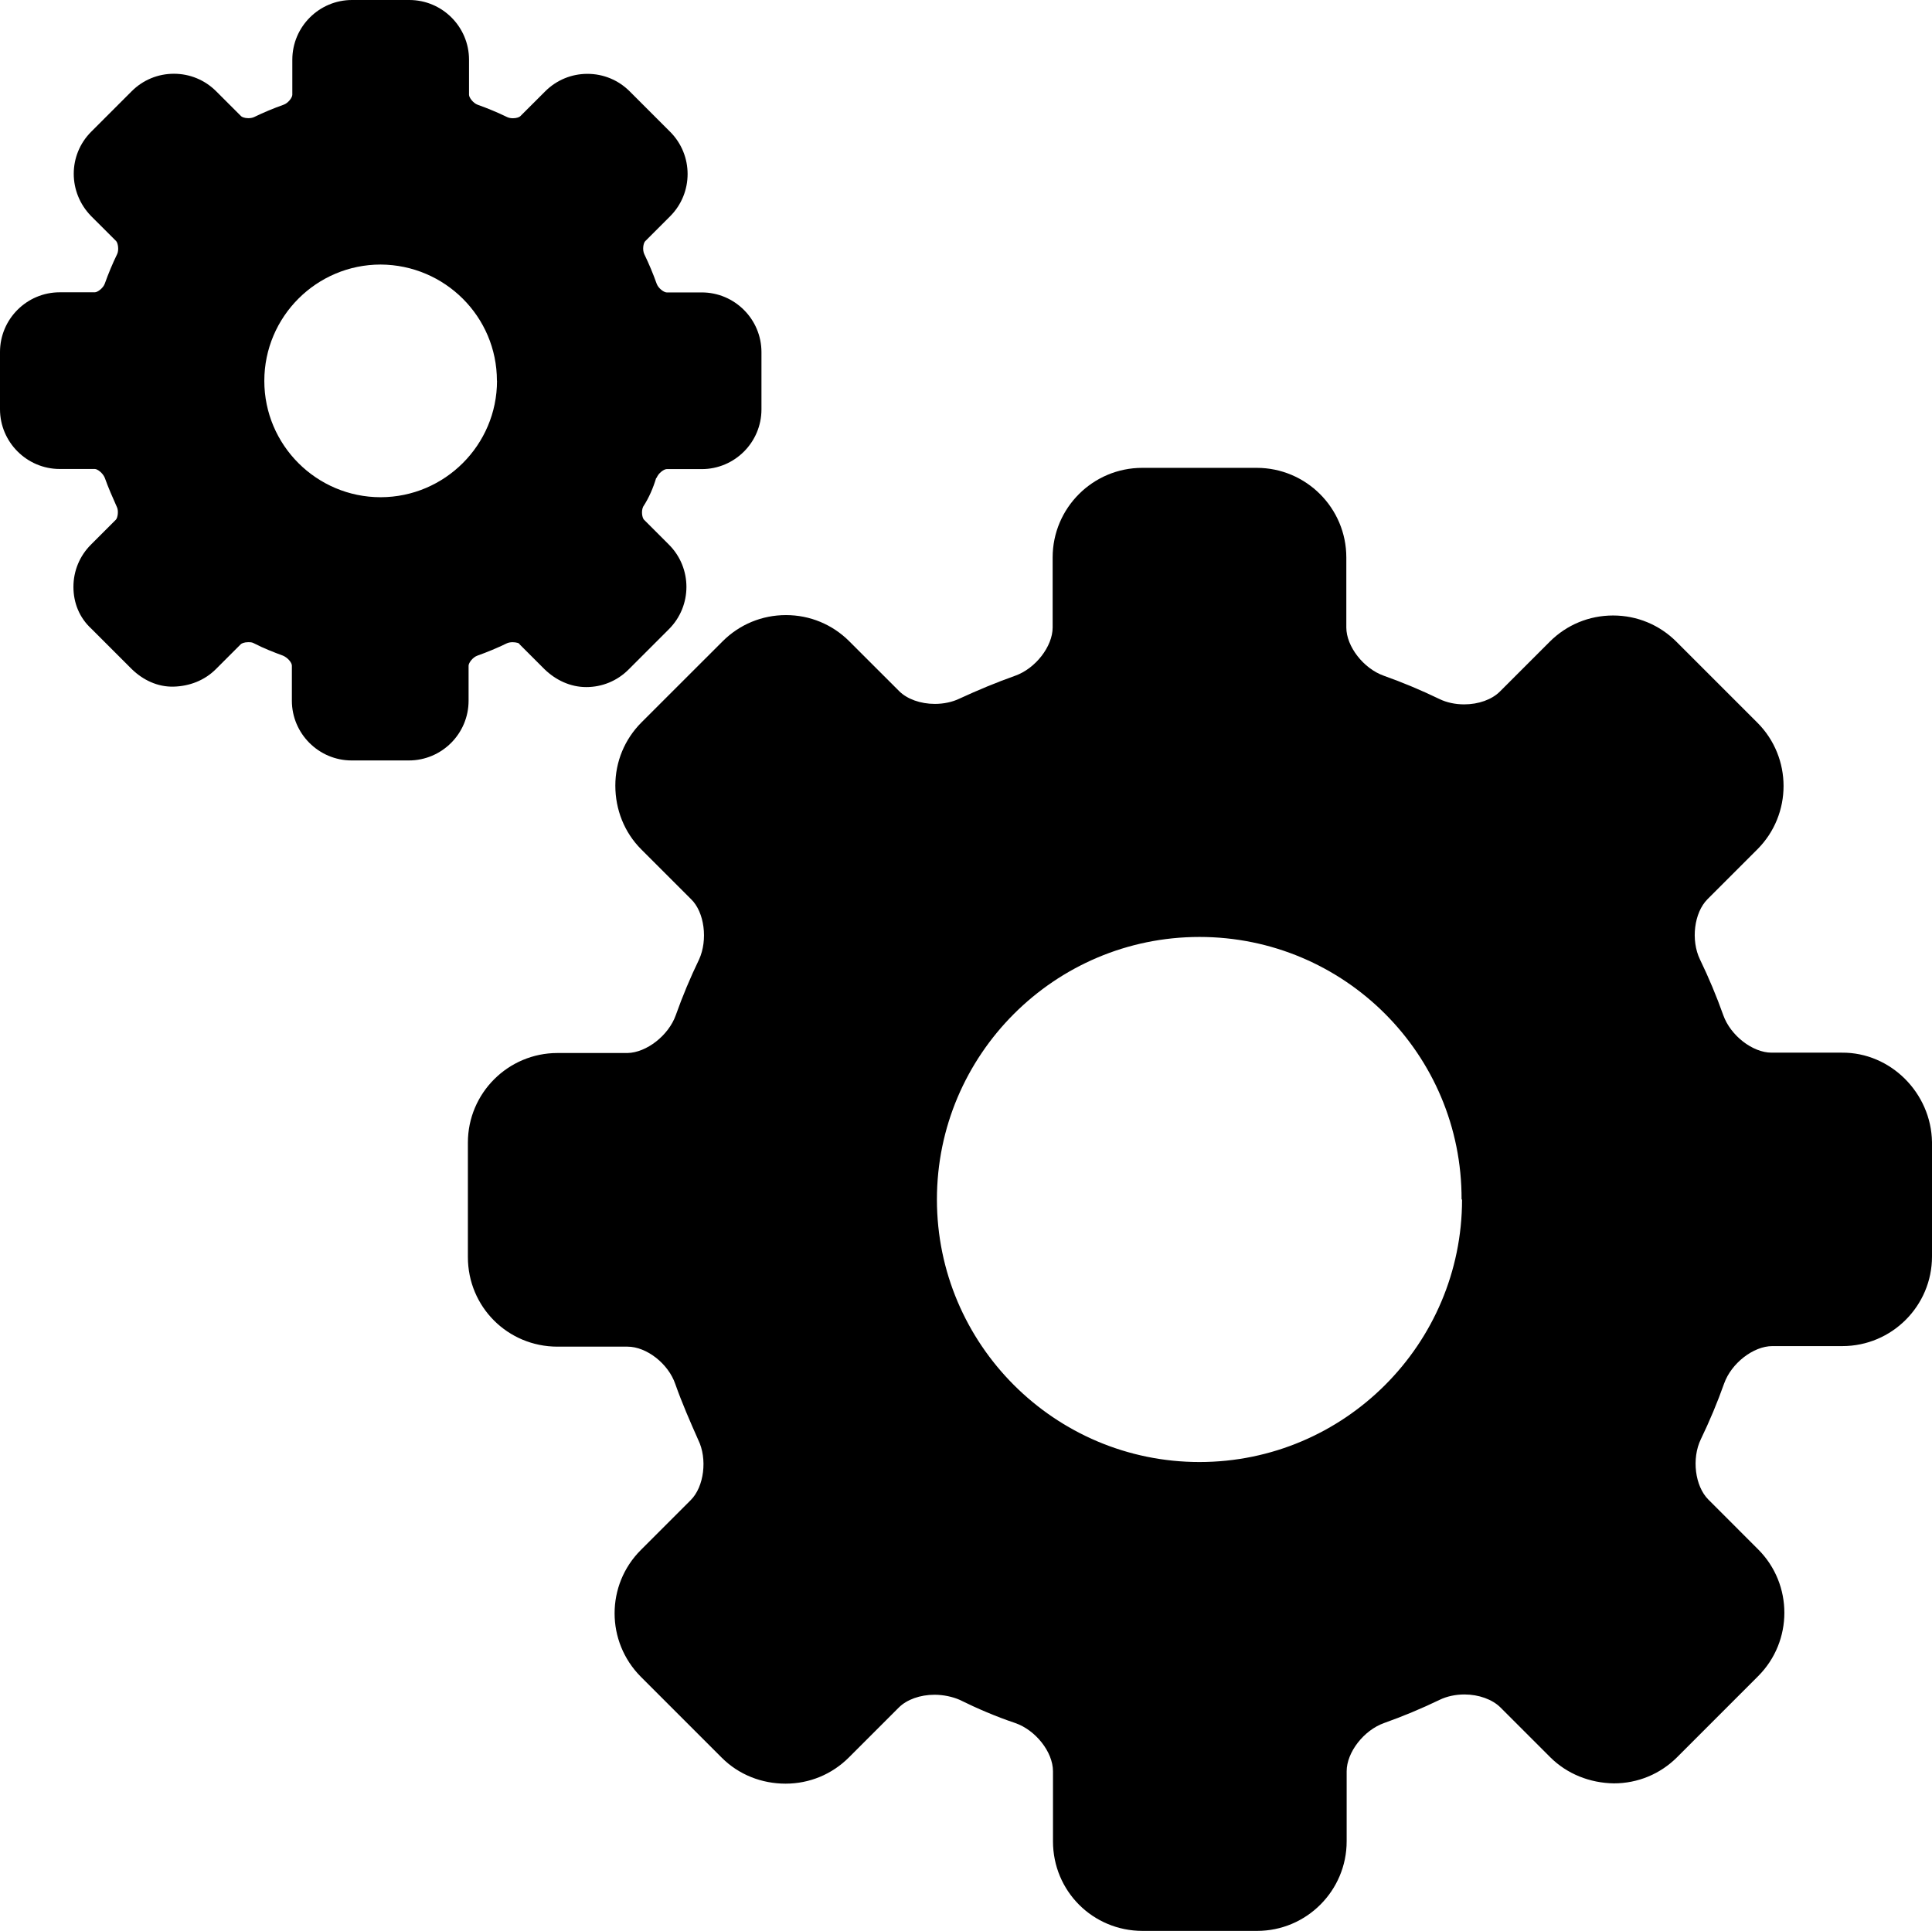
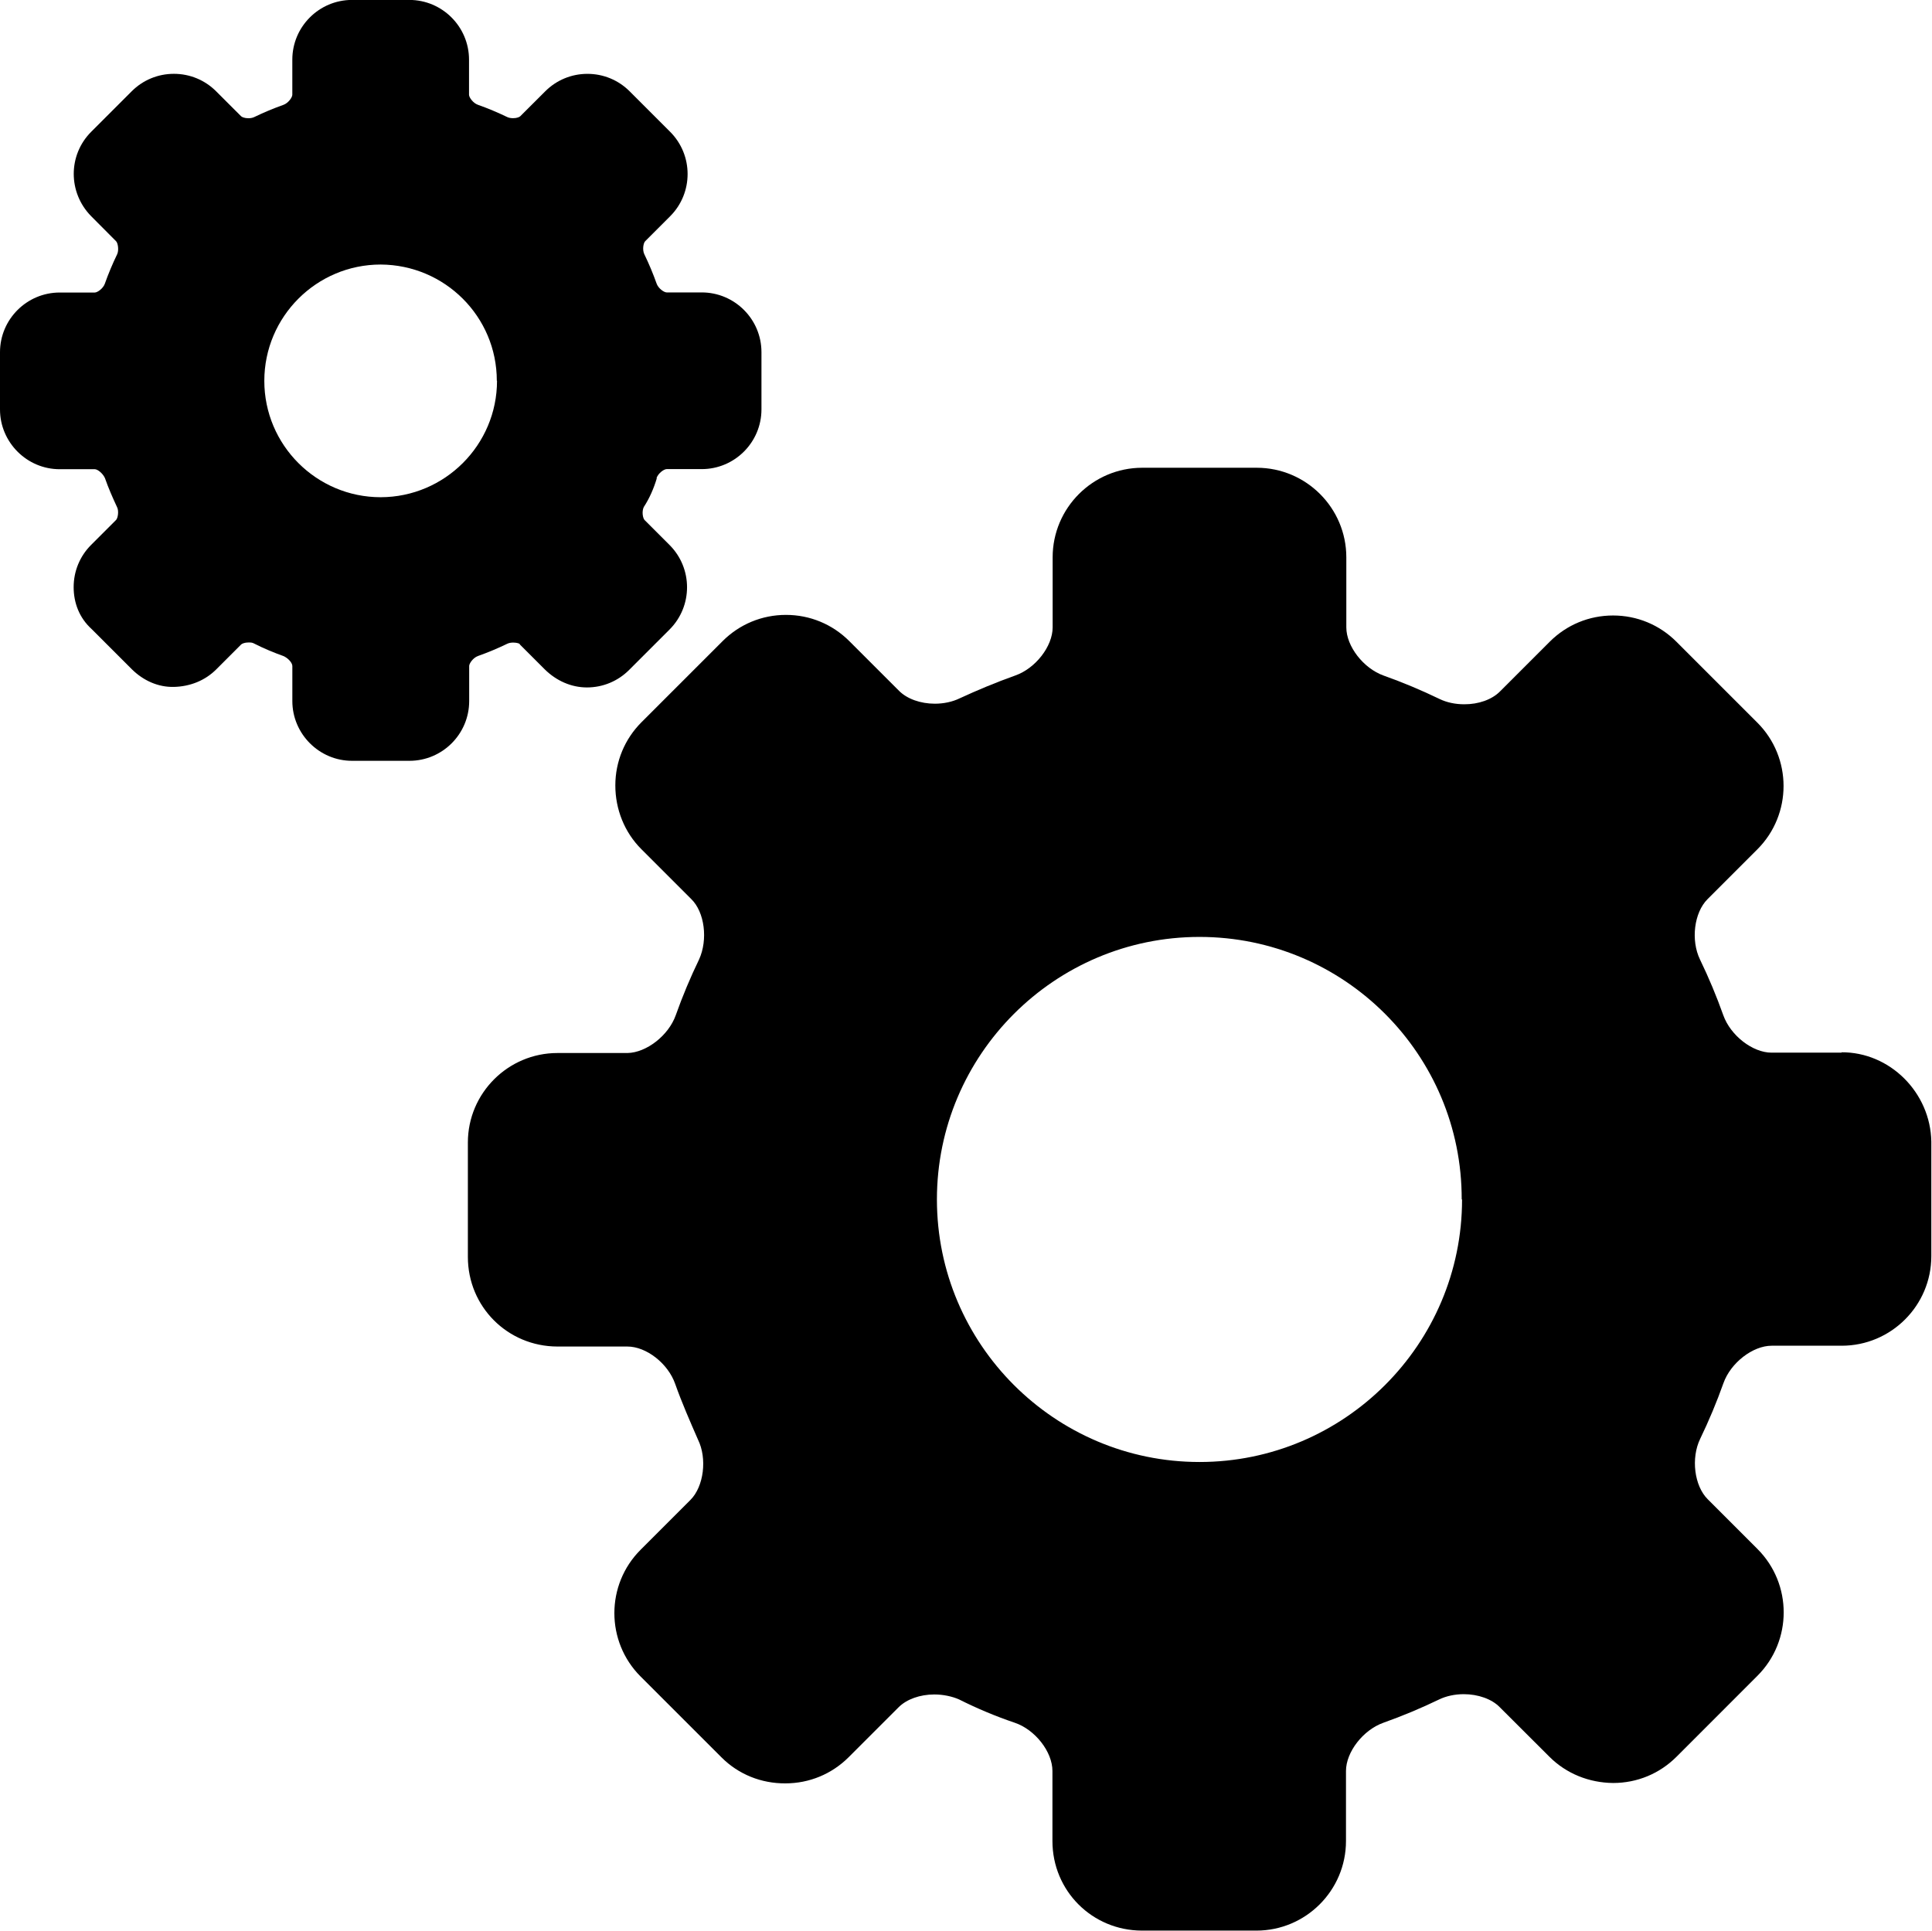
- <svg xmlns="http://www.w3.org/2000/svg" version="1.1" id="Layer_1" x="0px" y="0px" width="593.851px" height="593.582px" viewBox="12.806 102.512 593.851 593.582" enable-background="new 12.806 102.512 593.851 593.582" xml:space="preserve">
+ <svg xmlns="http://www.w3.org/2000/svg" version="1.1" x="0px" y="0px" width="593.851px" height="593.582px" viewBox="12.806 102.512 593.851 593.582" enable-background="new 12.806 102.512 593.851 593.582" xml:space="preserve">
  <g>
-     <path d="M578.869,426.113h-21.53c-5.826,0-12.619-5.272-14.835-11.515c-2.053-5.786-4.464-11.545-7.16-17.121   c-2.87-5.93-1.814-14.418,2.305-18.537l15.327-15.328c10.737-10.737,10.737-28.21,0-38.948l-24.878-24.877   c-5.202-5.202-12.117-8.066-19.474-8.066s-14.271,2.864-19.474,8.066l-15.328,15.328c-2.46,2.46-6.558,3.929-10.957,3.929   c-2.754,0-5.374-0.563-7.574-1.628c-5.578-2.699-11.346-5.113-17.145-7.176c-6.239-2.215-11.512-9.008-11.512-14.832v-21.533   c0-15.184-12.354-27.54-27.54-27.54h-35.19c-15.187,0-27.54,12.356-27.54,27.54v21.533c0,5.826-5.272,12.62-11.512,14.832   c-5.792,2.057-11.558,4.465-17.13,7.038c-2.163,1.047-4.847,1.622-7.558,1.622c-4.416,0-8.525-1.472-10.992-3.938l-15.303-15.297   c-5.202-5.202-12.118-8.066-19.477-8.066c-7.356,0-14.272,2.864-19.474,8.063l-24.902,24.887   c-5.205,5.199-8.069,12.115-8.072,19.471c0,7.344,2.754,14.382,7.956,19.584l15.328,15.327c4.122,3.978,5.202,12.546,2.448,18.55   c-2.69,5.565-5.098,11.321-7.151,17.111c-2.215,6.239-9.005,11.512-14.832,11.628h-21.53c-15.187,0-27.54,12.356-27.54,27.54   v35.189c0,15.301,12.24,27.54,27.54,27.54h21.53c5.826,0,12.546,5.202,14.688,11.509c2.05,5.814,4.59,11.628,7.038,17.136   c2.867,5.814,1.836,14.426-2.32,18.55l-15.327,15.328c-10.738,10.737-10.738,28.151,0,38.947l24.911,24.915   c5.202,5.201,12.24,7.956,19.584,7.956c7.356,0,14.272-2.864,19.474-8.066l15.328-15.327c2.466-2.467,6.573-3.938,10.985-3.938   c2.751,0,5.508,0.611,7.649,1.529c5.575,2.755,11.322,5.202,17.137,7.158c6.239,2.142,11.628,8.874,11.628,14.835v21.533   c0,15.3,12.24,27.539,27.54,27.539h35.189c15.188,0,27.54-12.355,27.54-27.539v-21.533c0-5.827,5.272-12.62,11.512-14.832   c5.793-2.057,11.558-4.465,17.13-7.157c2.164-1.047,4.848-1.622,7.559-1.622c4.415,0,8.567,1.53,11.016,3.938l15.328,15.327   c5.201,5.202,12.239,7.956,19.584,8.066c7.359,0,14.274-2.867,19.477-8.072l24.887-24.902c10.731-10.74,10.731-28.213-0.003-38.951   l-15.315-15.321c-4.118-4.118-5.174-12.613-2.307-18.547c2.692-5.569,5.098-11.331,7.154-17.12   c2.212-6.239,9.002-11.509,14.828-11.509h21.53c15.187,0,27.54-12.356,27.54-27.54v-35.19   c-0.248-15.055-12.711-27.601-27.705-27.476H578.869z M462.207,471.248c0,44.502-36.206,80.708-80.708,80.708   c-44.501,0-80.707-36.206-80.707-80.708c0-44.501,36.206-80.707,80.707-80.707c44.502,0,80.708,36.059,80.561,80.707H462.207z" />
-     <path d="M214.634,249.423c0.521-1.466,2.262-2.702,3.082-2.702H228.5c10.123,0,18.36-8.234,18.36-18.36v-17.595   c0-10.125-8.237-18.36-18.36-18.36h-10.781c-0.82,0-2.561-1.236-3.081-2.702c-1.083-3.051-2.353-6.089-3.776-9.024   c-0.664-1.374-0.312-3.446,0.263-4.021l7.666-7.665c7.157-7.161,7.157-18.807,0-25.964l-12.439-12.439   c-3.467-3.467-8.079-5.376-12.983-5.376c-4.905,0-9.517,1.913-12.984,5.379l-7.662,7.65c-0.239,0.238-1.059,0.621-2.237,0.621   c-0.67,0-1.319-0.128-1.784-0.355c-2.94-1.423-5.976-2.693-9.024-3.773c-1.469-0.521-2.705-2.265-2.705-3.082v-10.784   c0-10.125-8.237-18.36-18.36-18.36h-17.595c-10.123,0-18.36,8.235-18.36,18.36v10.784c0,0.82-1.236,2.558-2.702,3.06   c-3.063,1.086-6.102,2.359-9.03,3.776c-0.462,0.224-1.114,0.352-1.784,0.352c-1.178,0-1.995-0.379-2.233-0.618l-7.666-7.662   c-3.467-3.467-8.078-5.376-12.983-5.376s-9.514,1.909-12.98,5.376l-12.439,12.439c-7.157,7.16-7.157,18.666,0,25.967l7.662,7.65   c0.575,0.612,0.918,2.754,0.306,4.018c-1.423,2.938-2.693,5.976-3.776,9.027c-0.52,1.466-2.264,2.705-3.081,2.705H31.166   c-10.123,0-18.36,8.234-18.36,18.36v17.595c0,10.098,8.262,18.36,18.36,18.36H41.95c0.82,0,2.448,1.224,3.06,2.702   c1.083,3.06,2.448,6.12,3.672,8.874c0.664,1.224,0.306,3.446-0.263,4.021l-7.666,7.665c-3.467,3.467-5.376,8.079-5.376,12.983   c0,4.896,1.836,9.486,5.508,12.852l12.439,12.436c3.467,3.366,7.956,5.508,12.852,5.376s9.513-1.91,12.98-5.376l7.665-7.665   c0.239-0.239,1.059-0.622,2.237-0.622c0.67,0,1.224,0,1.836,0.355c2.941,1.53,6.12,2.754,8.874,3.773   c1.469,0.612,2.754,2.142,2.754,3.082v10.784c0,10.098,8.262,18.36,18.36,18.36h17.595c10.123,0,18.36-8.234,18.36-18.36v-10.781   c0-0.82,1.236-2.558,2.702-3.078c3.051-1.083,6.086-2.353,9.024-3.776c0.465-0.226,1.117-0.354,1.787-0.354   c1.178,0,2.142,0.306,2.142,0.621l7.666,7.665c3.467,3.366,7.956,5.508,12.852,5.508c4.905,0,9.514-1.91,12.981-5.376   l12.438-12.439c7.158-7.161,7.158-18.807,0-25.964l-7.662-7.662c-0.575-0.575-0.93-2.65-0.266-4.021   c1.784-2.721,3.087-5.781,4.005-8.844H214.634z M165.577,219.563c0,19.719-16.043,35.765-35.762,35.802   c-19.722,0-35.765-16.043-35.765-35.765s16.043-35.765,35.765-35.765c19.719,0.107,35.731,16.019,35.731,35.729H165.577z" />
+     <path d="M578.869 426.113h-21.53c-5.826 0-12.619-5.272-14.835-11.515c-2.053-5.786-4.464-11.545-7.16-17.121 c-2.87-5.93-1.814-14.418 2.305-18.537l15.327-15.328c10.737-10.737 10.737-28.21 0-38.948l-24.878-24.877 c-5.202-5.202-12.117-8.066-19.474-8.066s-14.271 2.864-19.474 8.066l-15.328 15.328c-2.46 2.46-6.558 3.929-10.957 3.9 c-2.754 0-5.374-0.563-7.574-1.628c-5.578-2.699-11.346-5.113-17.145-7.176c-6.239-2.215-11.512-9.008-11.512-14.832v-21.533 c0-15.184-12.354-27.54-27.54-27.54h-35.19c-15.187 0-27.54 12.356-27.54 27.54v21.533c0 5.826-5.272 12.62-11.512 14.8 c-5.792 2.057-11.558 4.465-17.13 7.038c-2.163 1.047-4.847 1.622-7.558 1.622c-4.416 0-8.525-1.472-10.992-3.938l-15.303-15.297 c-5.202-5.202-12.118-8.066-19.477-8.066c-7.356 0-14.272 2.864-19.474 8.063l-24.902 24.9 c-5.205 5.199-8.069 12.115-8.072 19.471c0 7.3 2.8 14.4 8 19.584l15.328 15.327c4.122 4 5.2 12.5 2.4 18.6 c-2.69 5.565-5.098 11.321-7.151 17.111c-2.215 6.239-9.005 11.512-14.832 11.628h-21.53c-15.187 0-27.54 12.356-27.54 27.5 v35.189c0 15.3 12.2 27.5 27.5 27.54h21.53c5.826 0 12.5 5.2 14.7 11.509c2.05 5.8 4.6 11.6 7 17.1 c2.867 5.8 1.8 14.426-2.32 18.55l-15.327 15.328c-10.738 10.737-10.738 28.2 0 38.947l24.911 24.9 c5.202 5.2 12.2 8 19.6 7.956c7.356 0 14.272-2.864 19.474-8.066l15.328-15.327c2.466-2.467 6.573-3.938 10.985-3.938 c2.751 0 5.5 0.6 7.6 1.529c5.575 2.8 11.3 5.2 17.1 7.158c6.239 2.1 11.6 8.9 11.6 14.835v21.533 c0 15.3 12.2 27.5 27.5 27.539h35.189c15.188 0 27.54-12.355 27.54-27.539v-21.533c0-5.827 5.272-12.62 11.512-14.832 c5.793-2.057 11.558-4.465 17.13-7.157c2.164-1.047 4.848-1.622 7.559-1.622c4.415 0 8.6 1.5 11 3.938l15.328 15.3 c5.201 5.2 12.2 8 19.6 8.066c7.359 0 14.274-2.867 19.477-8.072l24.887-24.902c10.731-10.74 10.731-28.213-0.003-38.951 l-15.315-15.321c-4.118-4.118-5.174-12.613-2.307-18.547c2.692-5.569 5.098-11.331 7.154-17.12 c2.212-6.239 9.002-11.509 14.828-11.509h21.53c15.187 0 27.54-12.356 27.54-27.54v-35.19 c-0.248-15.055-12.711-27.601-27.705-27.476H578.869z M462.207 471.248c0 44.502-36.206 80.708-80.708 80.7 c-44.501 0-80.707-36.206-80.707-80.708c0-44.501 36.206-80.707 80.707-80.707c44.502 0 80.7 36.1 80.6 80.707H462.207z" />
+     <path d="M214.634 249.423c0.521-1.466 2.262-2.702 3.082-2.702H228.5c10.123 0 18.36-8.234 18.36-18.36v-17.595 c0-10.125-8.237-18.36-18.36-18.36h-10.781c-0.82 0-2.561-1.236-3.081-2.702c-1.083-3.051-2.353-6.089-3.776-9.024 c-0.664-1.374-0.312-3.446 0.263-4.021l7.666-7.665c7.157-7.161 7.157-18.807 0-25.964l-12.439-12.439 c-3.467-3.467-8.079-5.376-12.983-5.376c-4.905 0-9.517 1.913-12.984 5.379l-7.662 7.65c-0.239 0.238-1.059 0.621-2.237 0.6 c-0.67 0-1.319-0.128-1.784-0.355c-2.94-1.423-5.976-2.693-9.024-3.773c-1.469-0.521-2.705-2.265-2.705-3.082v-10.784 c0-10.125-8.237-18.36-18.36-18.36h-17.595c-10.123 0-18.36 8.235-18.36 18.36v10.784c0 0.82-1.236 2.558-2.702 3.1 c-3.063 1.086-6.102 2.359-9.03 3.776c-0.462 0.224-1.114 0.352-1.784 0.352c-1.178 0-1.995-0.379-2.233-0.618l-7.666-7.662 c-3.467-3.467-8.078-5.376-12.983-5.376s-9.514 1.909-12.98 5.376l-12.439 12.439c-7.157 7.16-7.157 18.7 0 25.967l7.662 7.7 c0.575 0.6 0.9 2.8 0.3 4.018c-1.423 2.938-2.693 5.976-3.776 9.027c-0.52 1.466-2.264 2.705-3.081 2.705H31.166 c-10.123 0-18.36 8.234-18.36 18.36v17.595c0 10.1 8.3 18.4 18.4 18.36H41.95c0.82 0 2.4 1.2 3.1 2.7 c1.083 3.1 2.4 6.1 3.7 8.874c0.664 1.2 0.3 3.446-0.263 4.021l-7.666 7.665c-3.467 3.467-5.376 8.079-5.376 13 c0 4.9 1.8 9.5 5.5 12.852l12.439 12.436c3.467 3.4 8 5.5 12.9 5.376s9.513-1.91 12.98-5.376l7.665-7.665 c0.239-0.239 1.059-0.622 2.237-0.622c0.67 0 1.2 0 1.8 0.355c2.941 1.5 6.1 2.8 8.9 3.8 c1.469 0.6 2.8 2.1 2.8 3.082v10.784c0 10.1 8.3 18.4 18.4 18.36h17.595c10.123 0 18.36-8.234 18.36-18.36v-10.781 c0-0.82 1.236-2.558 2.702-3.078c3.051-1.083 6.086-2.353 9.024-3.776c0.465-0.226 1.117-0.354 1.787-0.354 c1.178 0 2.1 0.3 2.1 0.621l7.666 7.665c3.467 3.4 8 5.5 12.9 5.508c4.905 0 9.514-1.91 12.981-5.376 l12.438-12.439c7.158-7.161 7.158-18.807 0-25.964l-7.662-7.662c-0.575-0.575-0.93-2.65-0.266-4.021 c1.784-2.721 3.087-5.781 4.005-8.844H214.634z M165.577 219.563c0 19.719-16.043 35.765-35.762 35.8 c-19.722 0-35.765-16.043-35.765-35.765s16.043-35.765 35.765-35.765c19.719 0.1 35.7 16 35.7 35.729H165.577z" />
  </g>
</svg>
